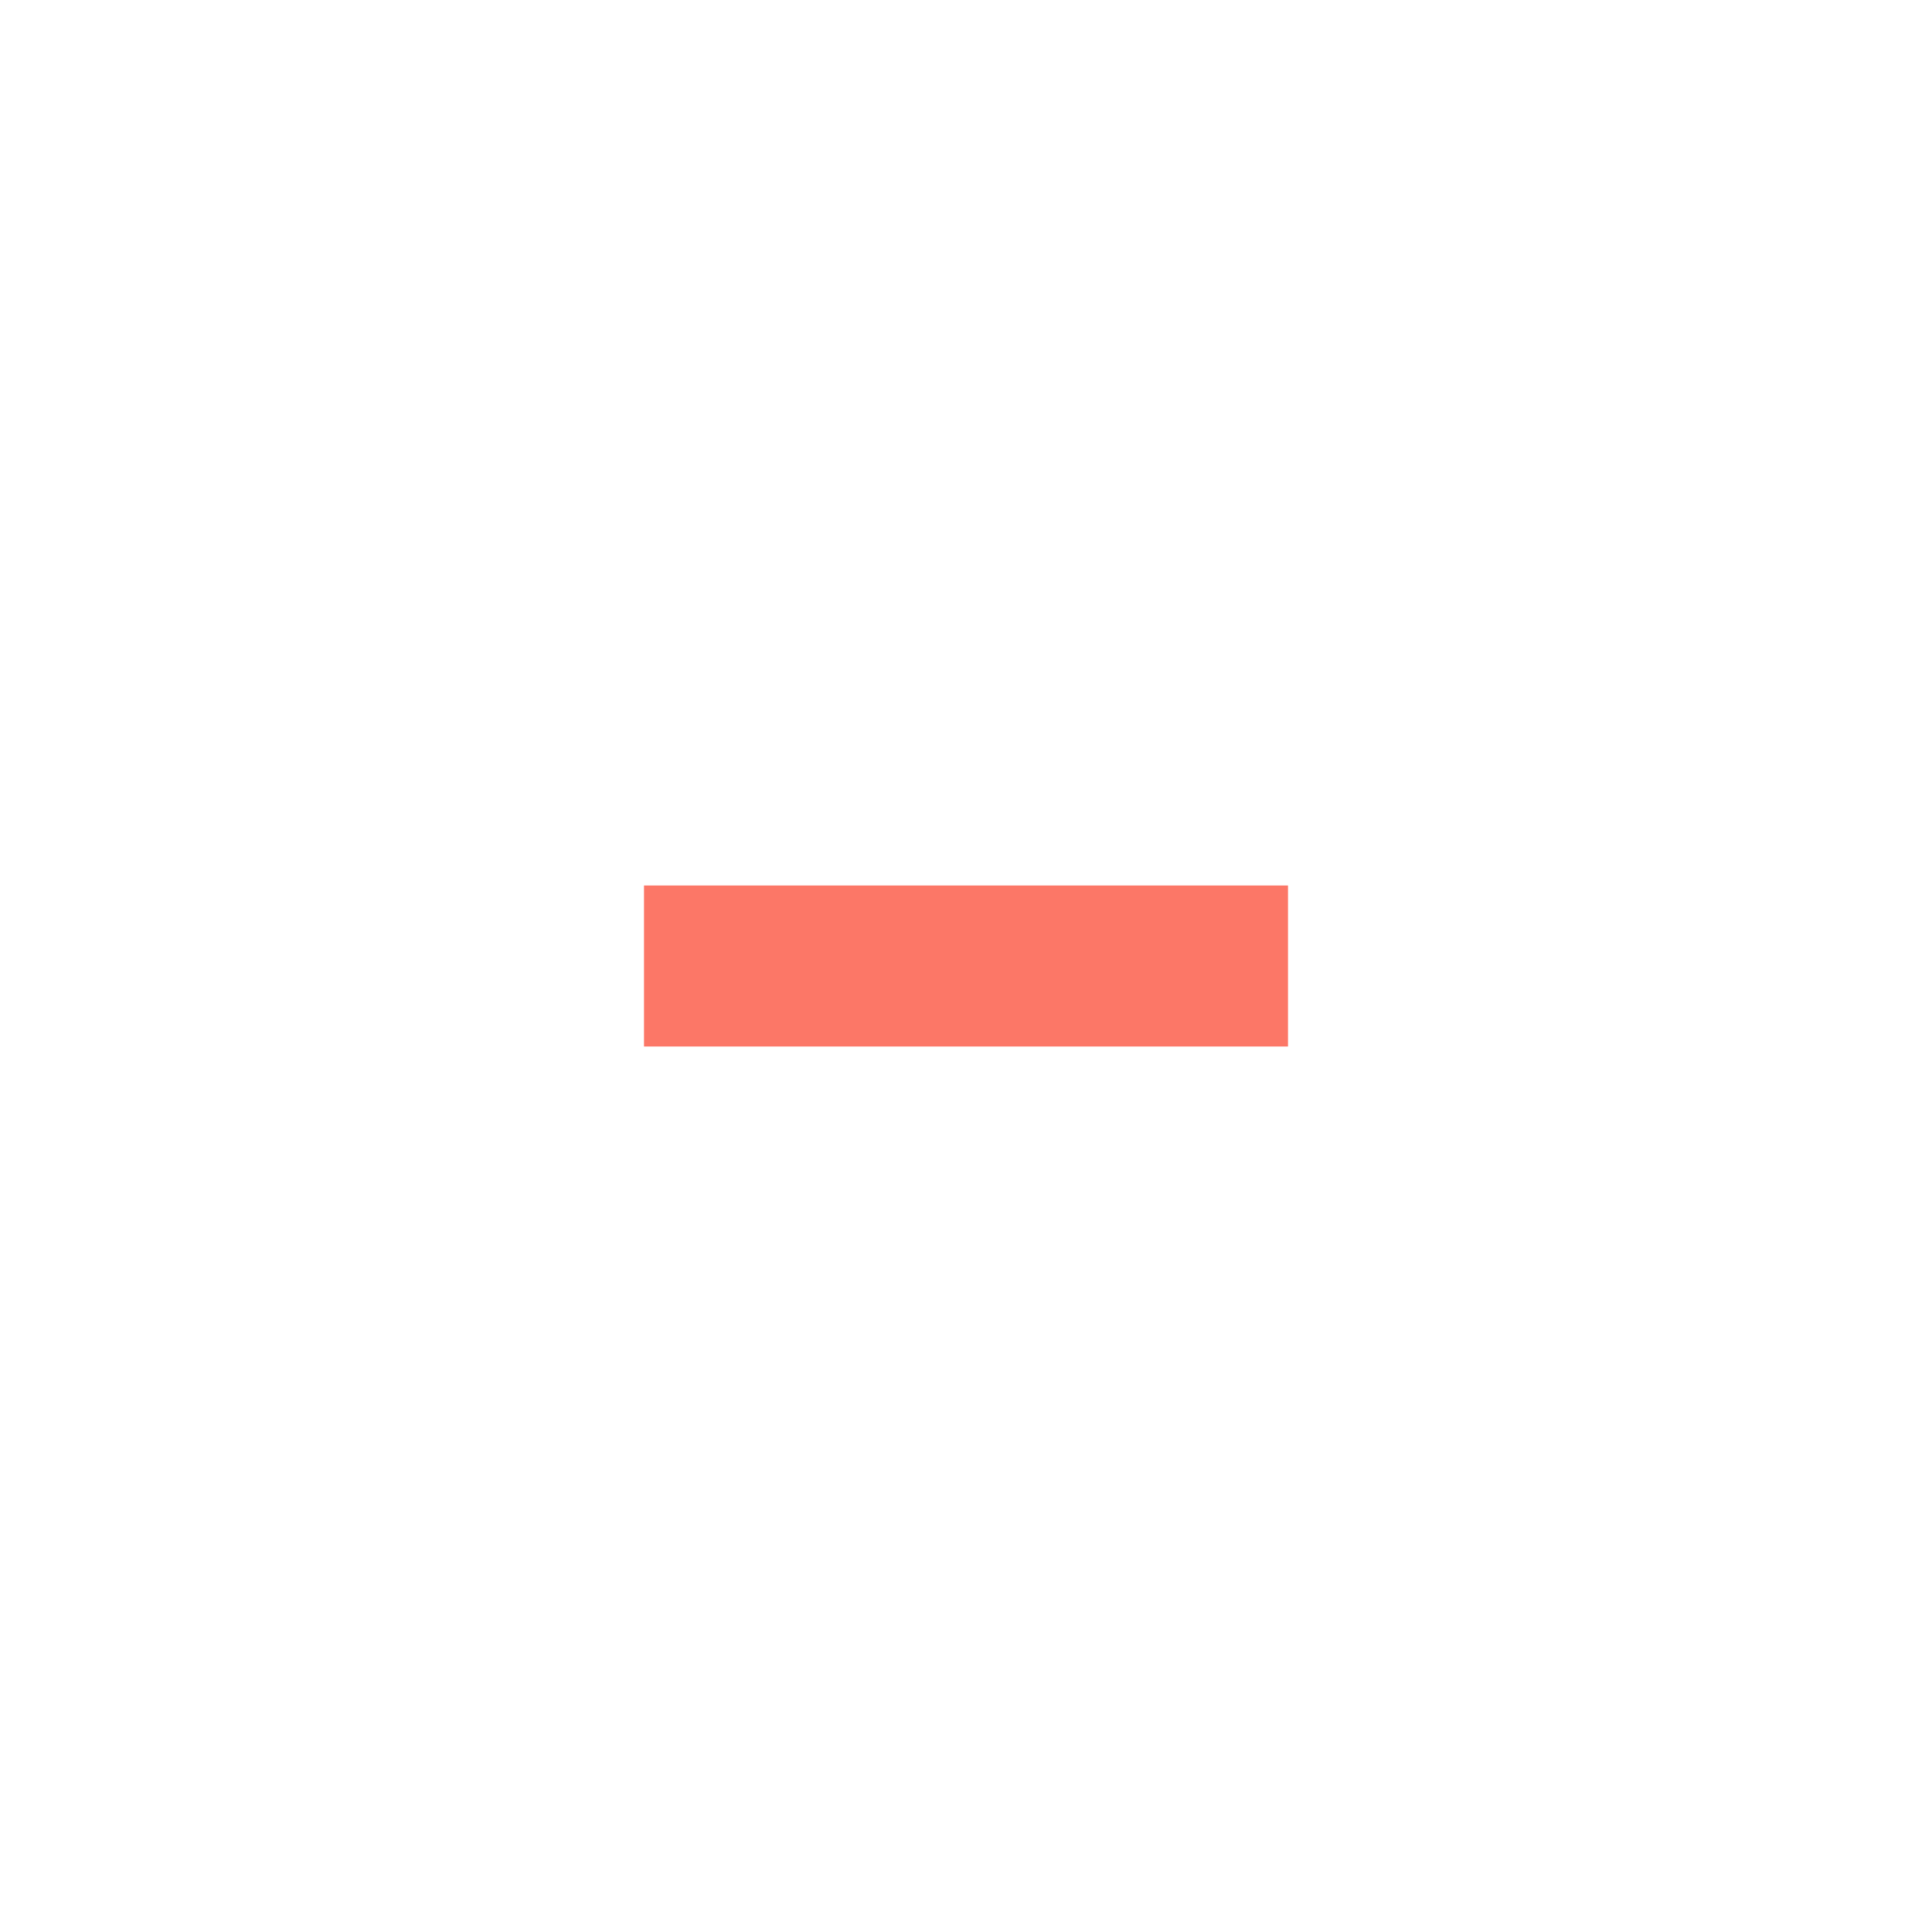
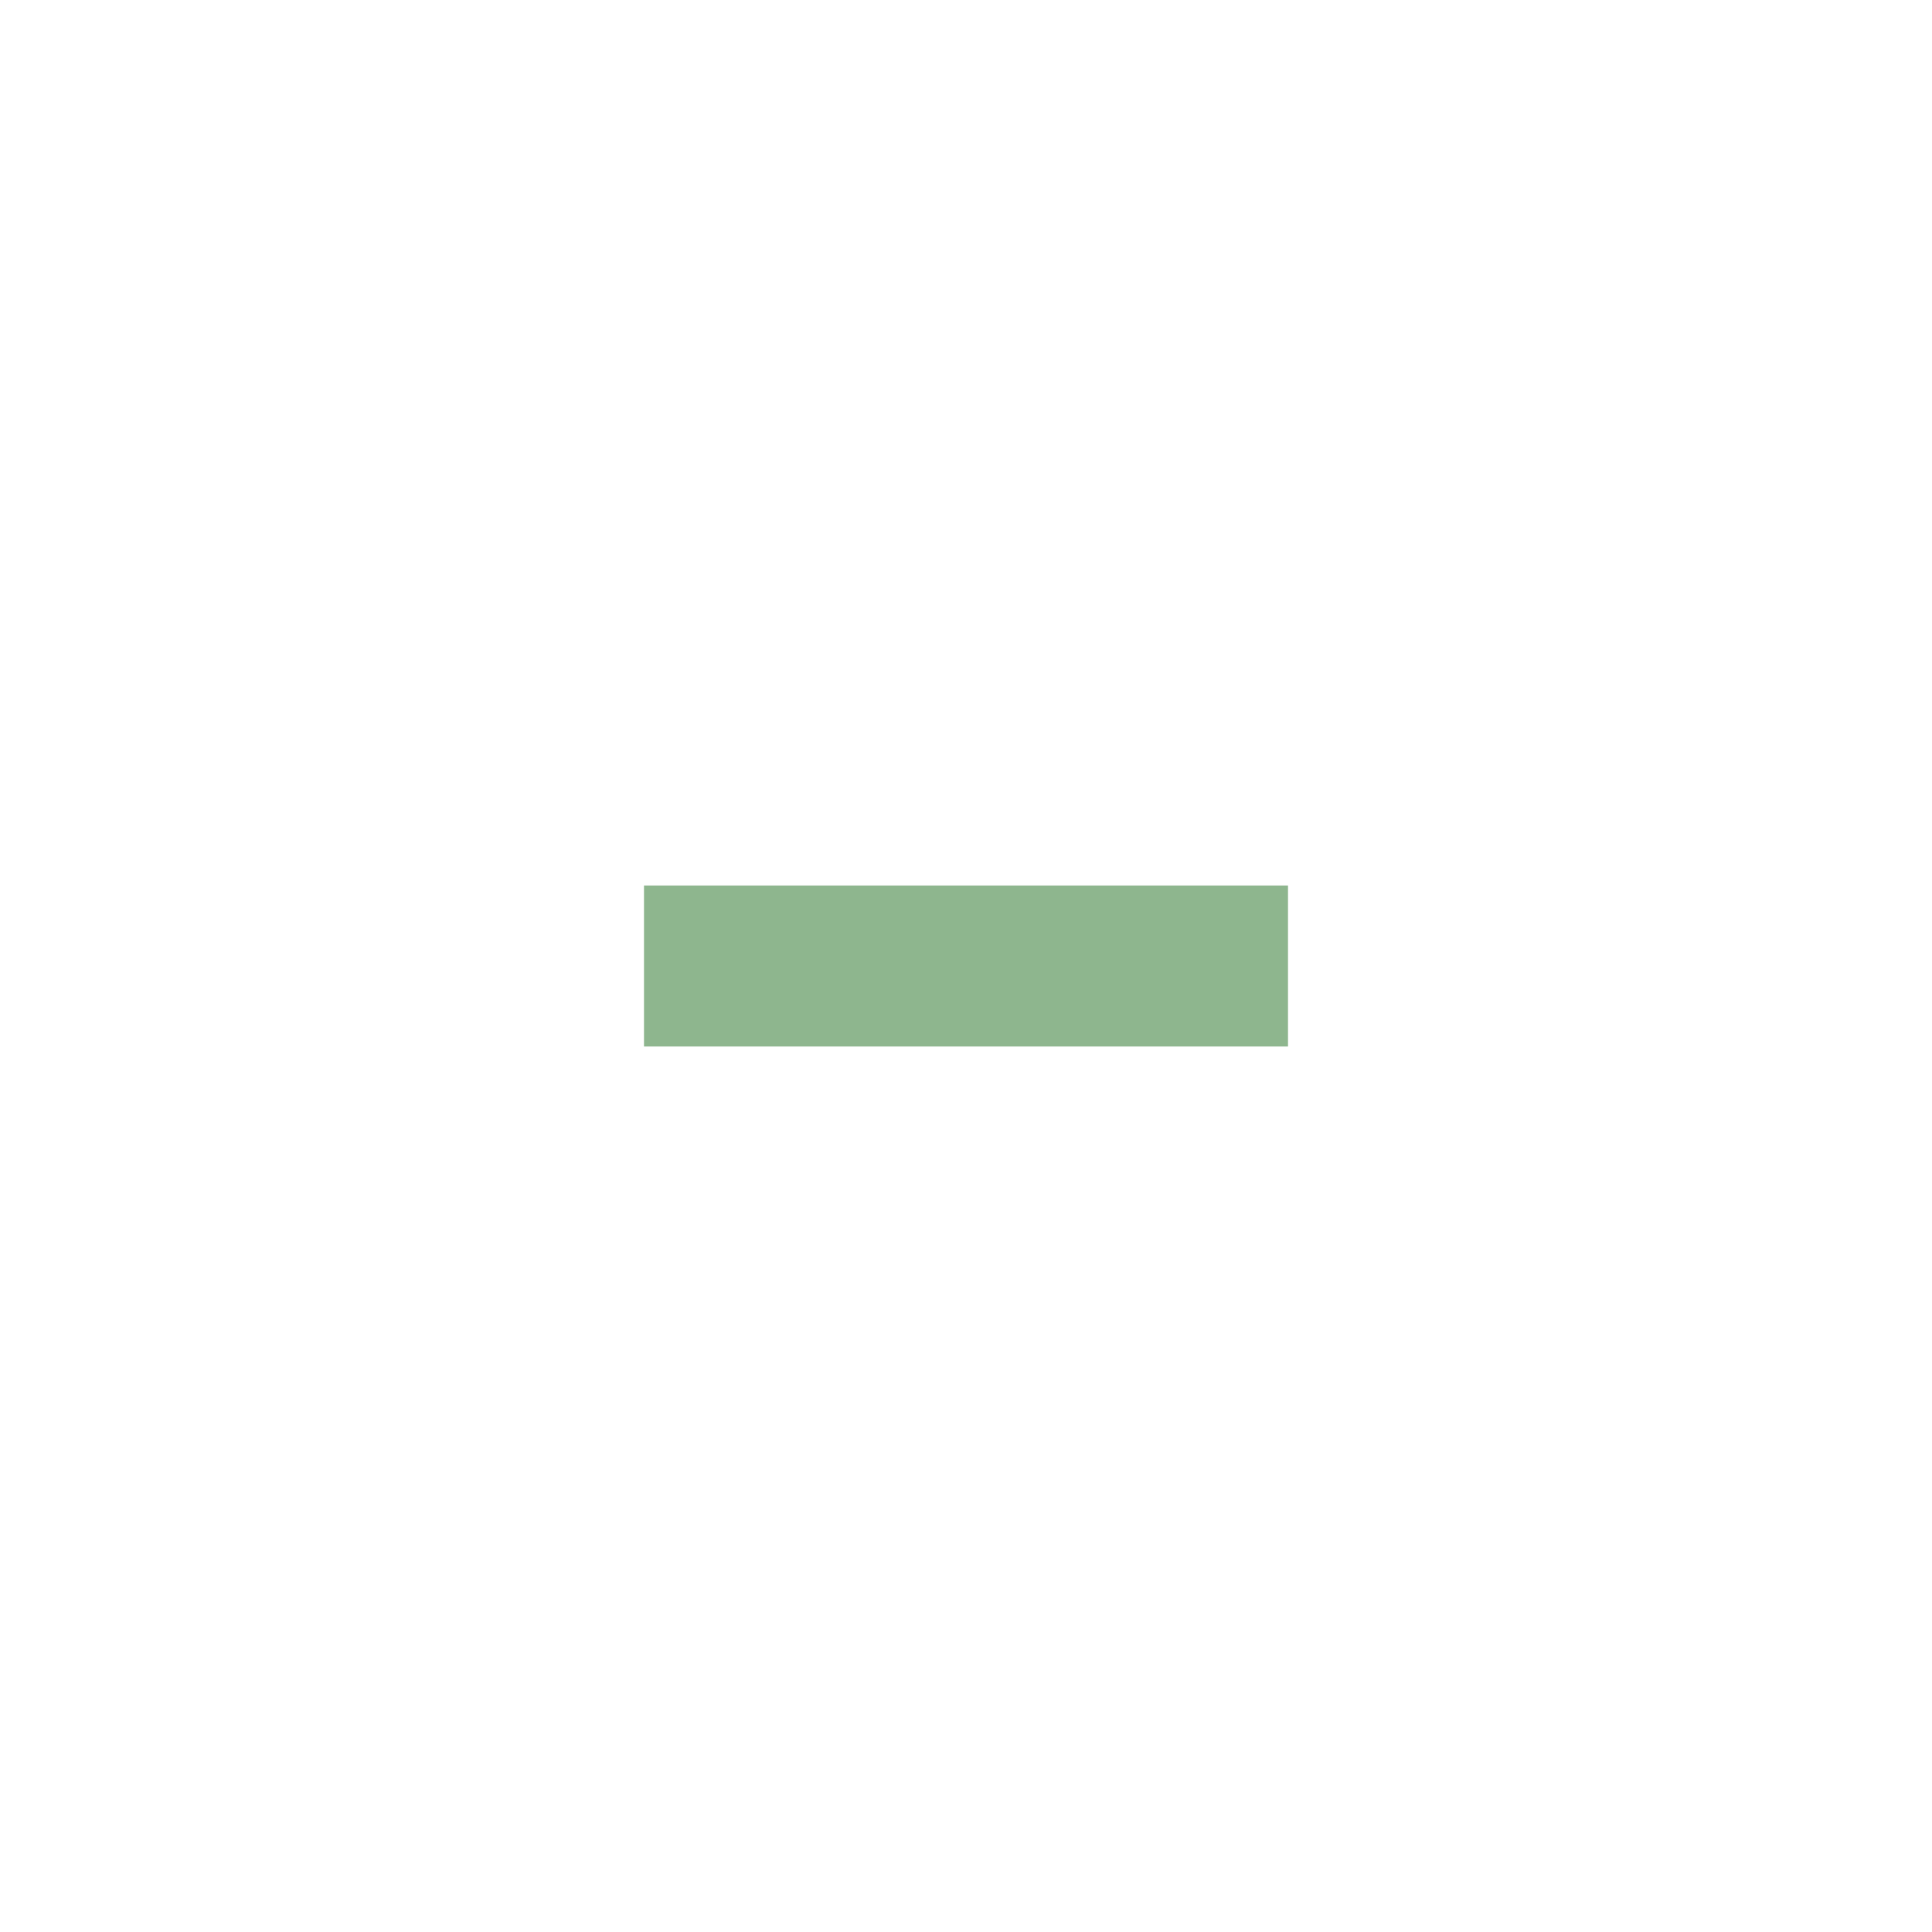
<svg xmlns="http://www.w3.org/2000/svg" version="1.1" x="0px" y="0px" width="24px" height="24px" viewBox="0 0 24 24" xml:space="preserve">
-   <rect x="8" y="11" fill="#fb4934" opacity="0.75" width="8" height="2" />
+   <rect x="8" y="11" fill="#689d68" opacity="0.75" width="8" height="2" />
</svg>
